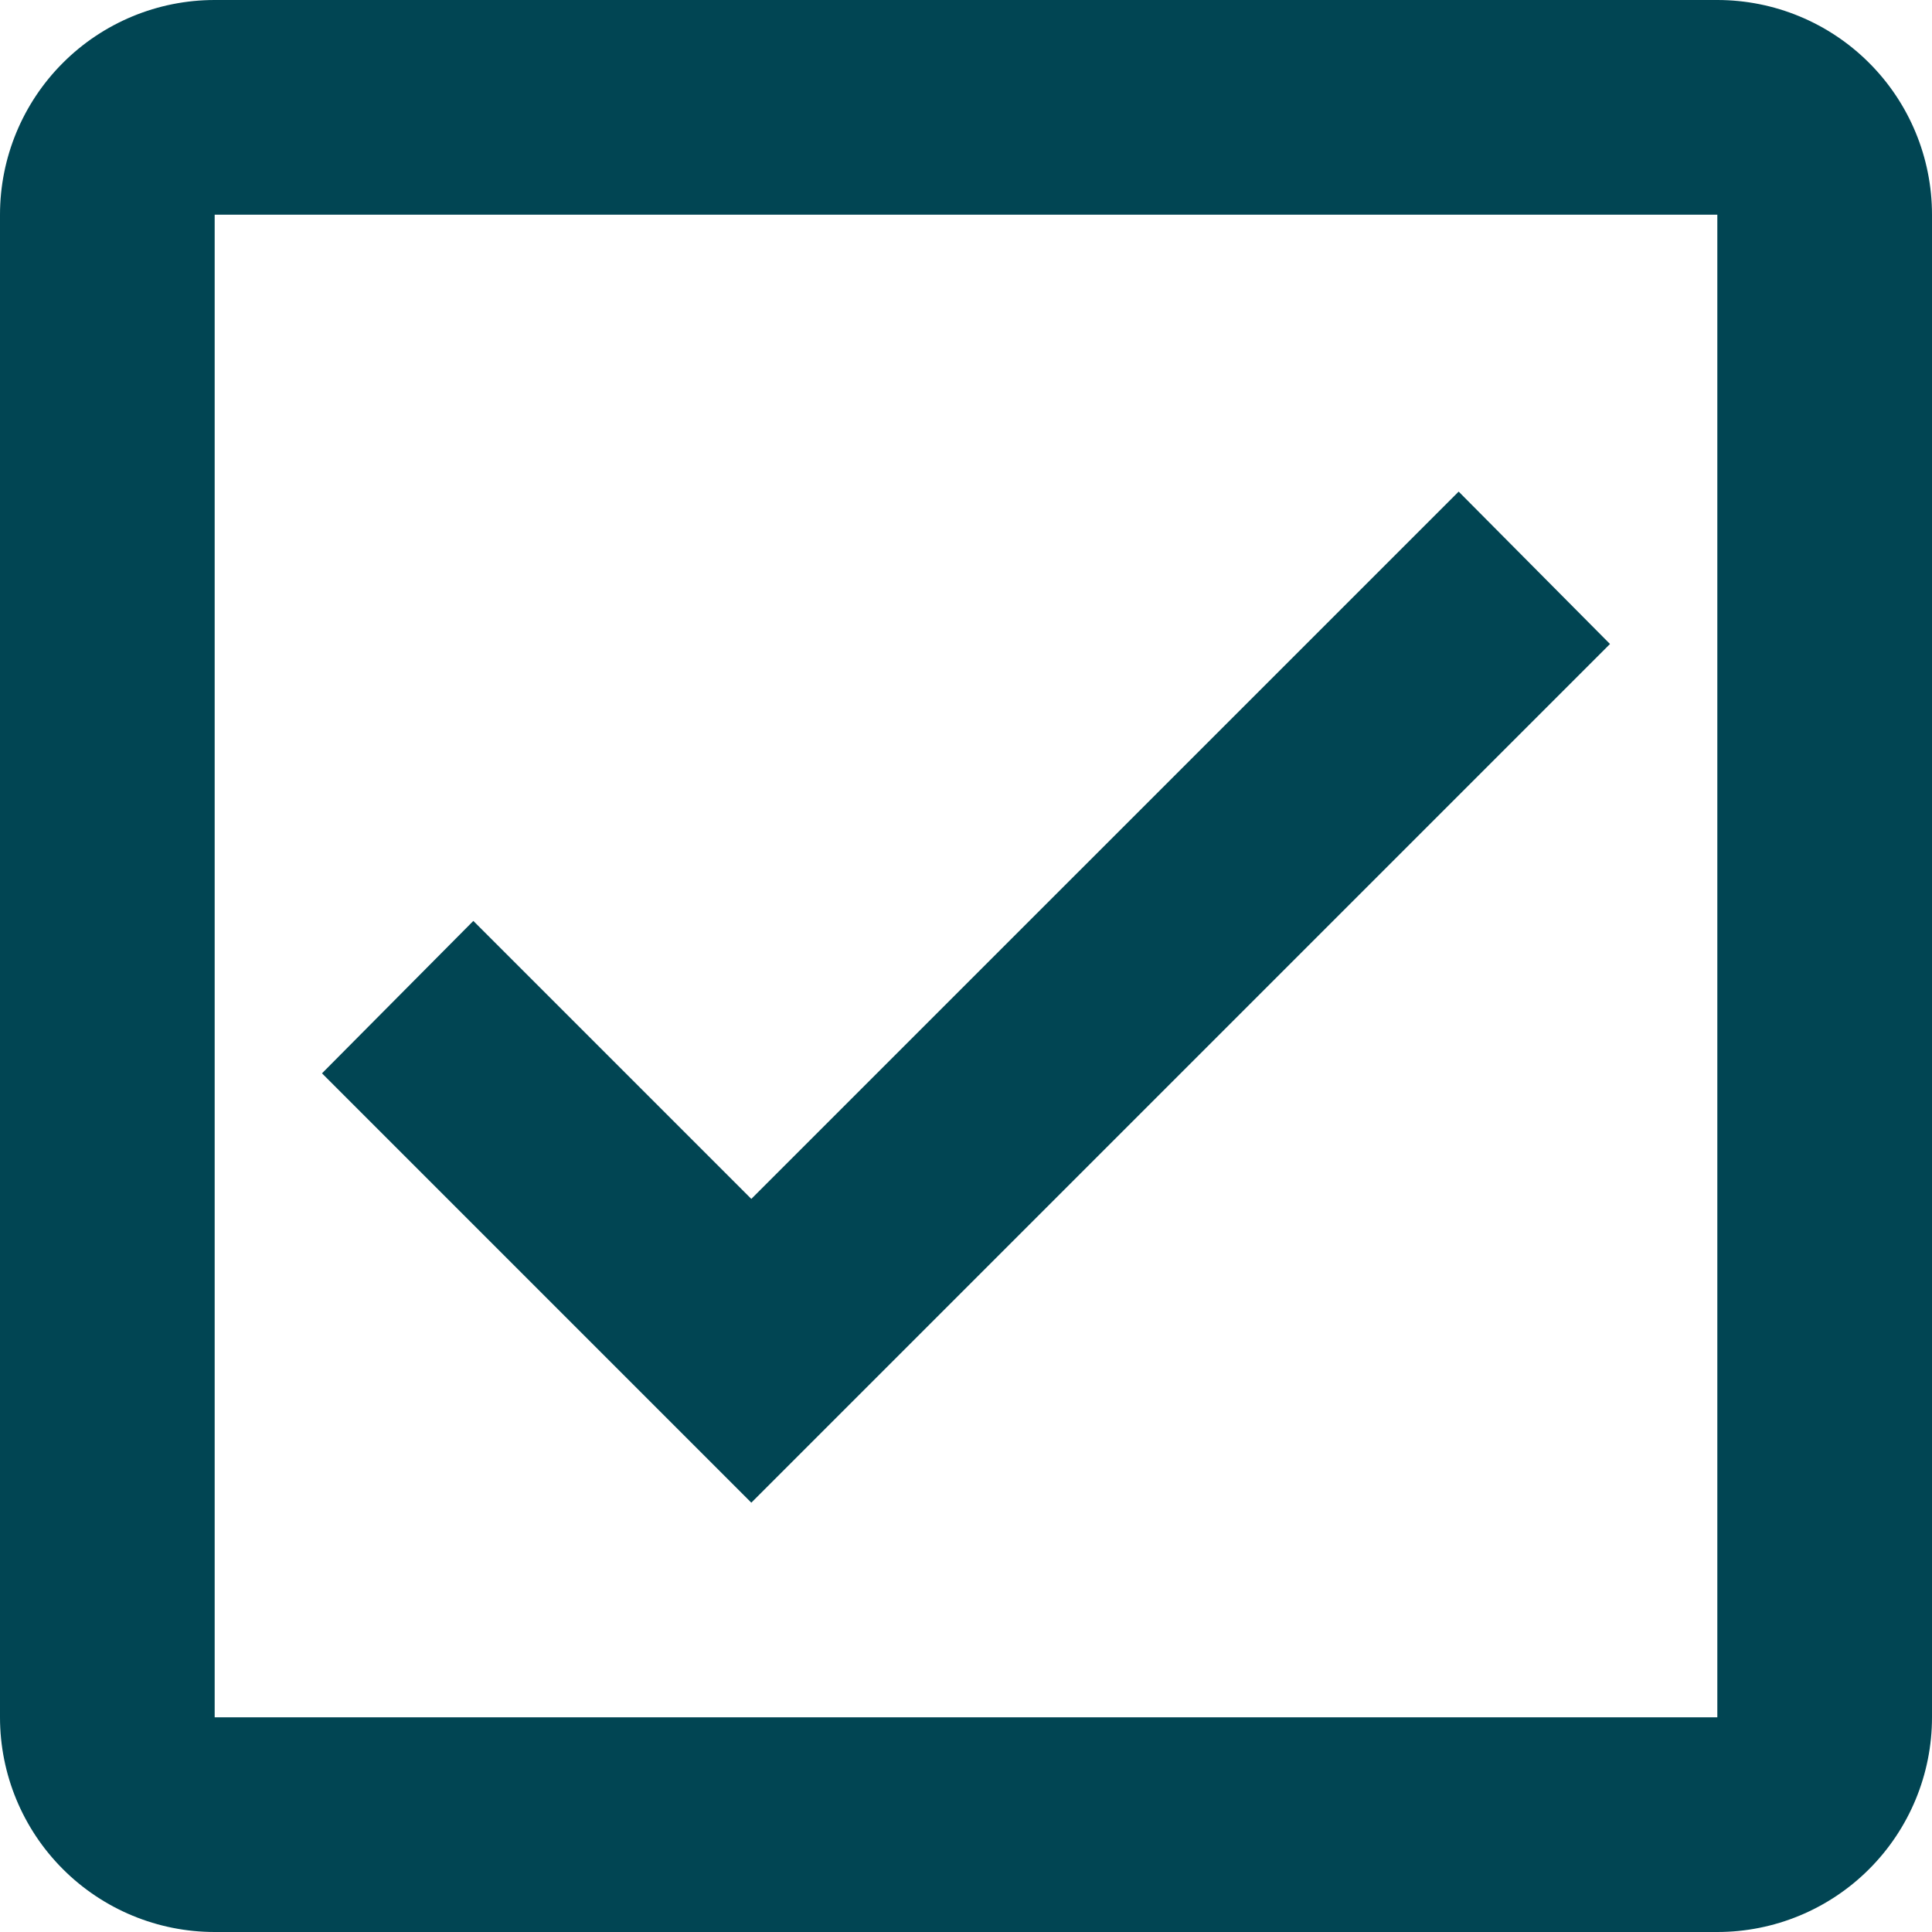
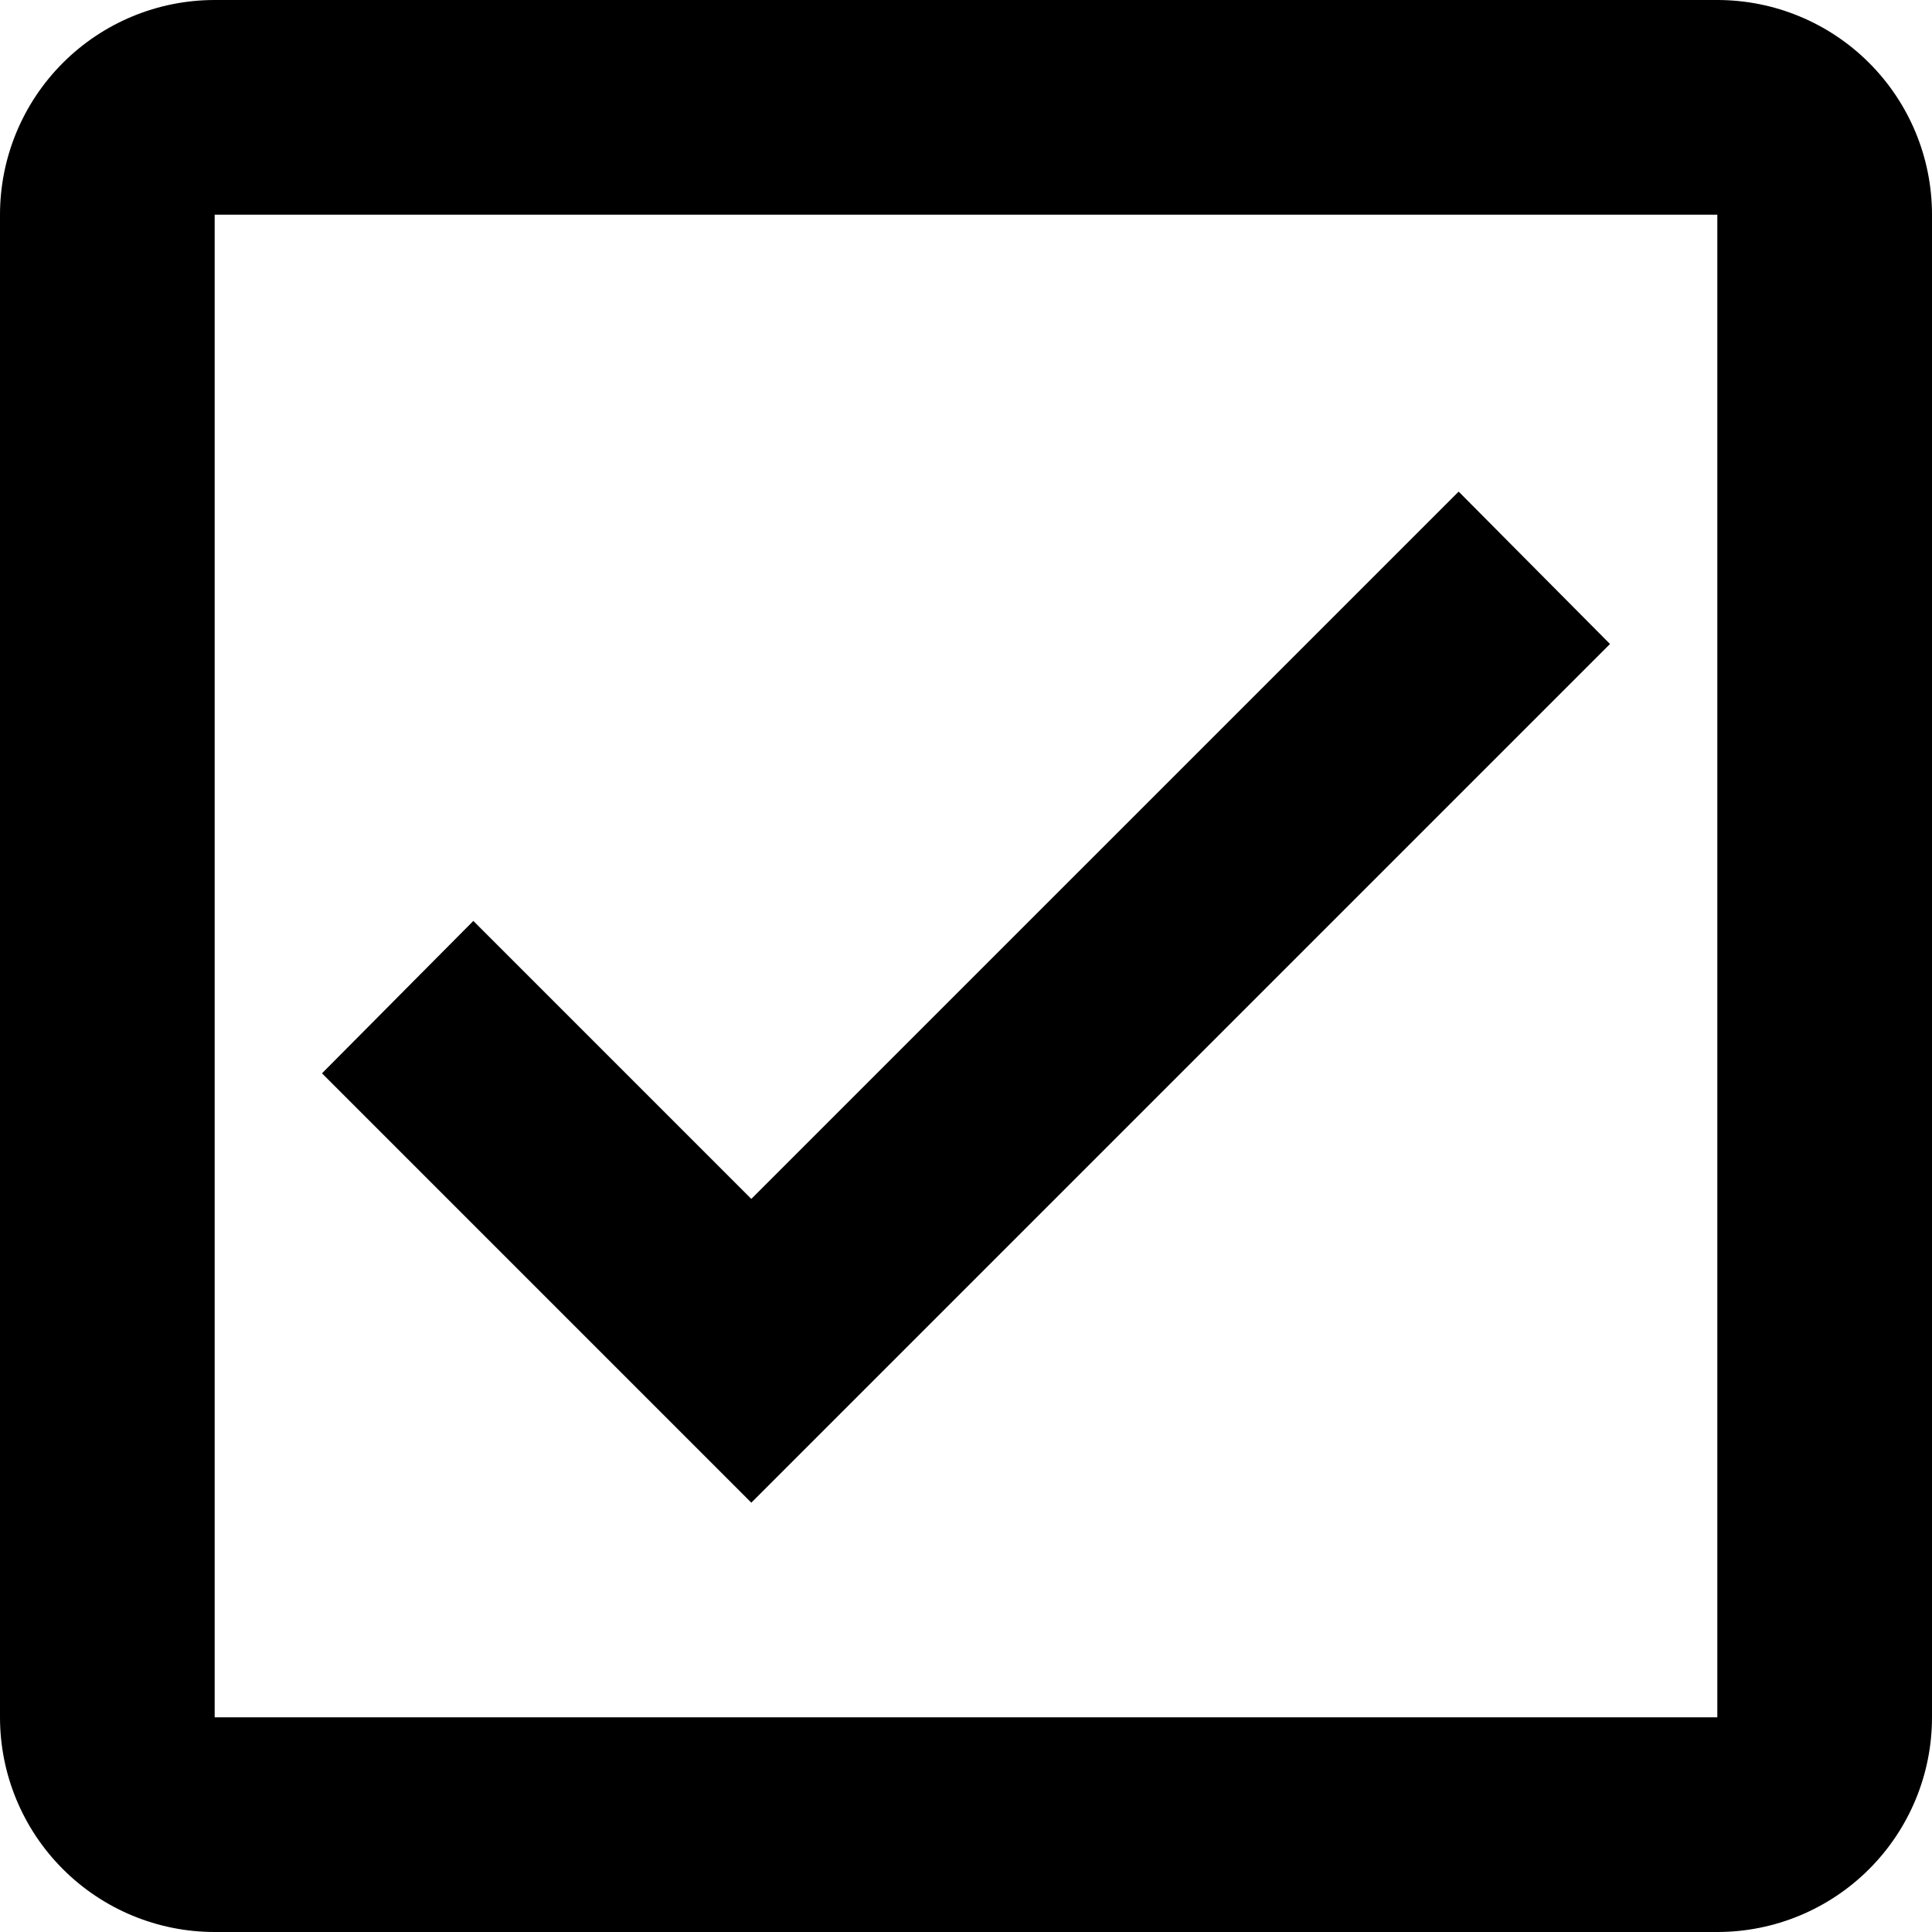
- <svg xmlns="http://www.w3.org/2000/svg" width="60" height="60" viewBox="0 0 60 60" fill="none">
-   <path d="M53.333 0H6.667C4.899 0 3.203 0.702 1.953 1.953C0.702 3.203 0 4.899 0 6.667V53.333C0 55.101 0.702 56.797 1.953 58.047C3.203 59.298 4.899 60 6.667 60H53.333C55.101 60 56.797 59.298 58.047 58.047C59.298 56.797 60 55.101 60 53.333V6.667C60 4.899 59.298 3.203 58.047 1.953C56.797 0.702 55.101 0 53.333 0ZM53.333 6.667V53.333H6.667V6.667H53.333ZM23.333 46.667L10 33.333L14.7 28.6L23.333 37.233L45.3 15.267L50 20" fill="#014553" />
+ <svg xmlns="http://www.w3.org/2000/svg" viewBox="0 0 60 60" fill="none">
+   <path d="M53.333 0H6.667C4.899 0 3.203 0.702 1.953 1.953C0.702 3.203 0 4.899 0 6.667V53.333C0 55.101 0.702 56.797 1.953 58.047C3.203 59.298 4.899 60 6.667 60H53.333C55.101 60 56.797 59.298 58.047 58.047C59.298 56.797 60 55.101 60 53.333V6.667C60 4.899 59.298 3.203 58.047 1.953C56.797 0.702 55.101 0 53.333 0ZM53.333 6.667V53.333H6.667V6.667H53.333ZM23.333 46.667L10 33.333L14.7 28.6L23.333 37.233L45.3 15.267L50 20" fill="currentColor" />
</svg>
